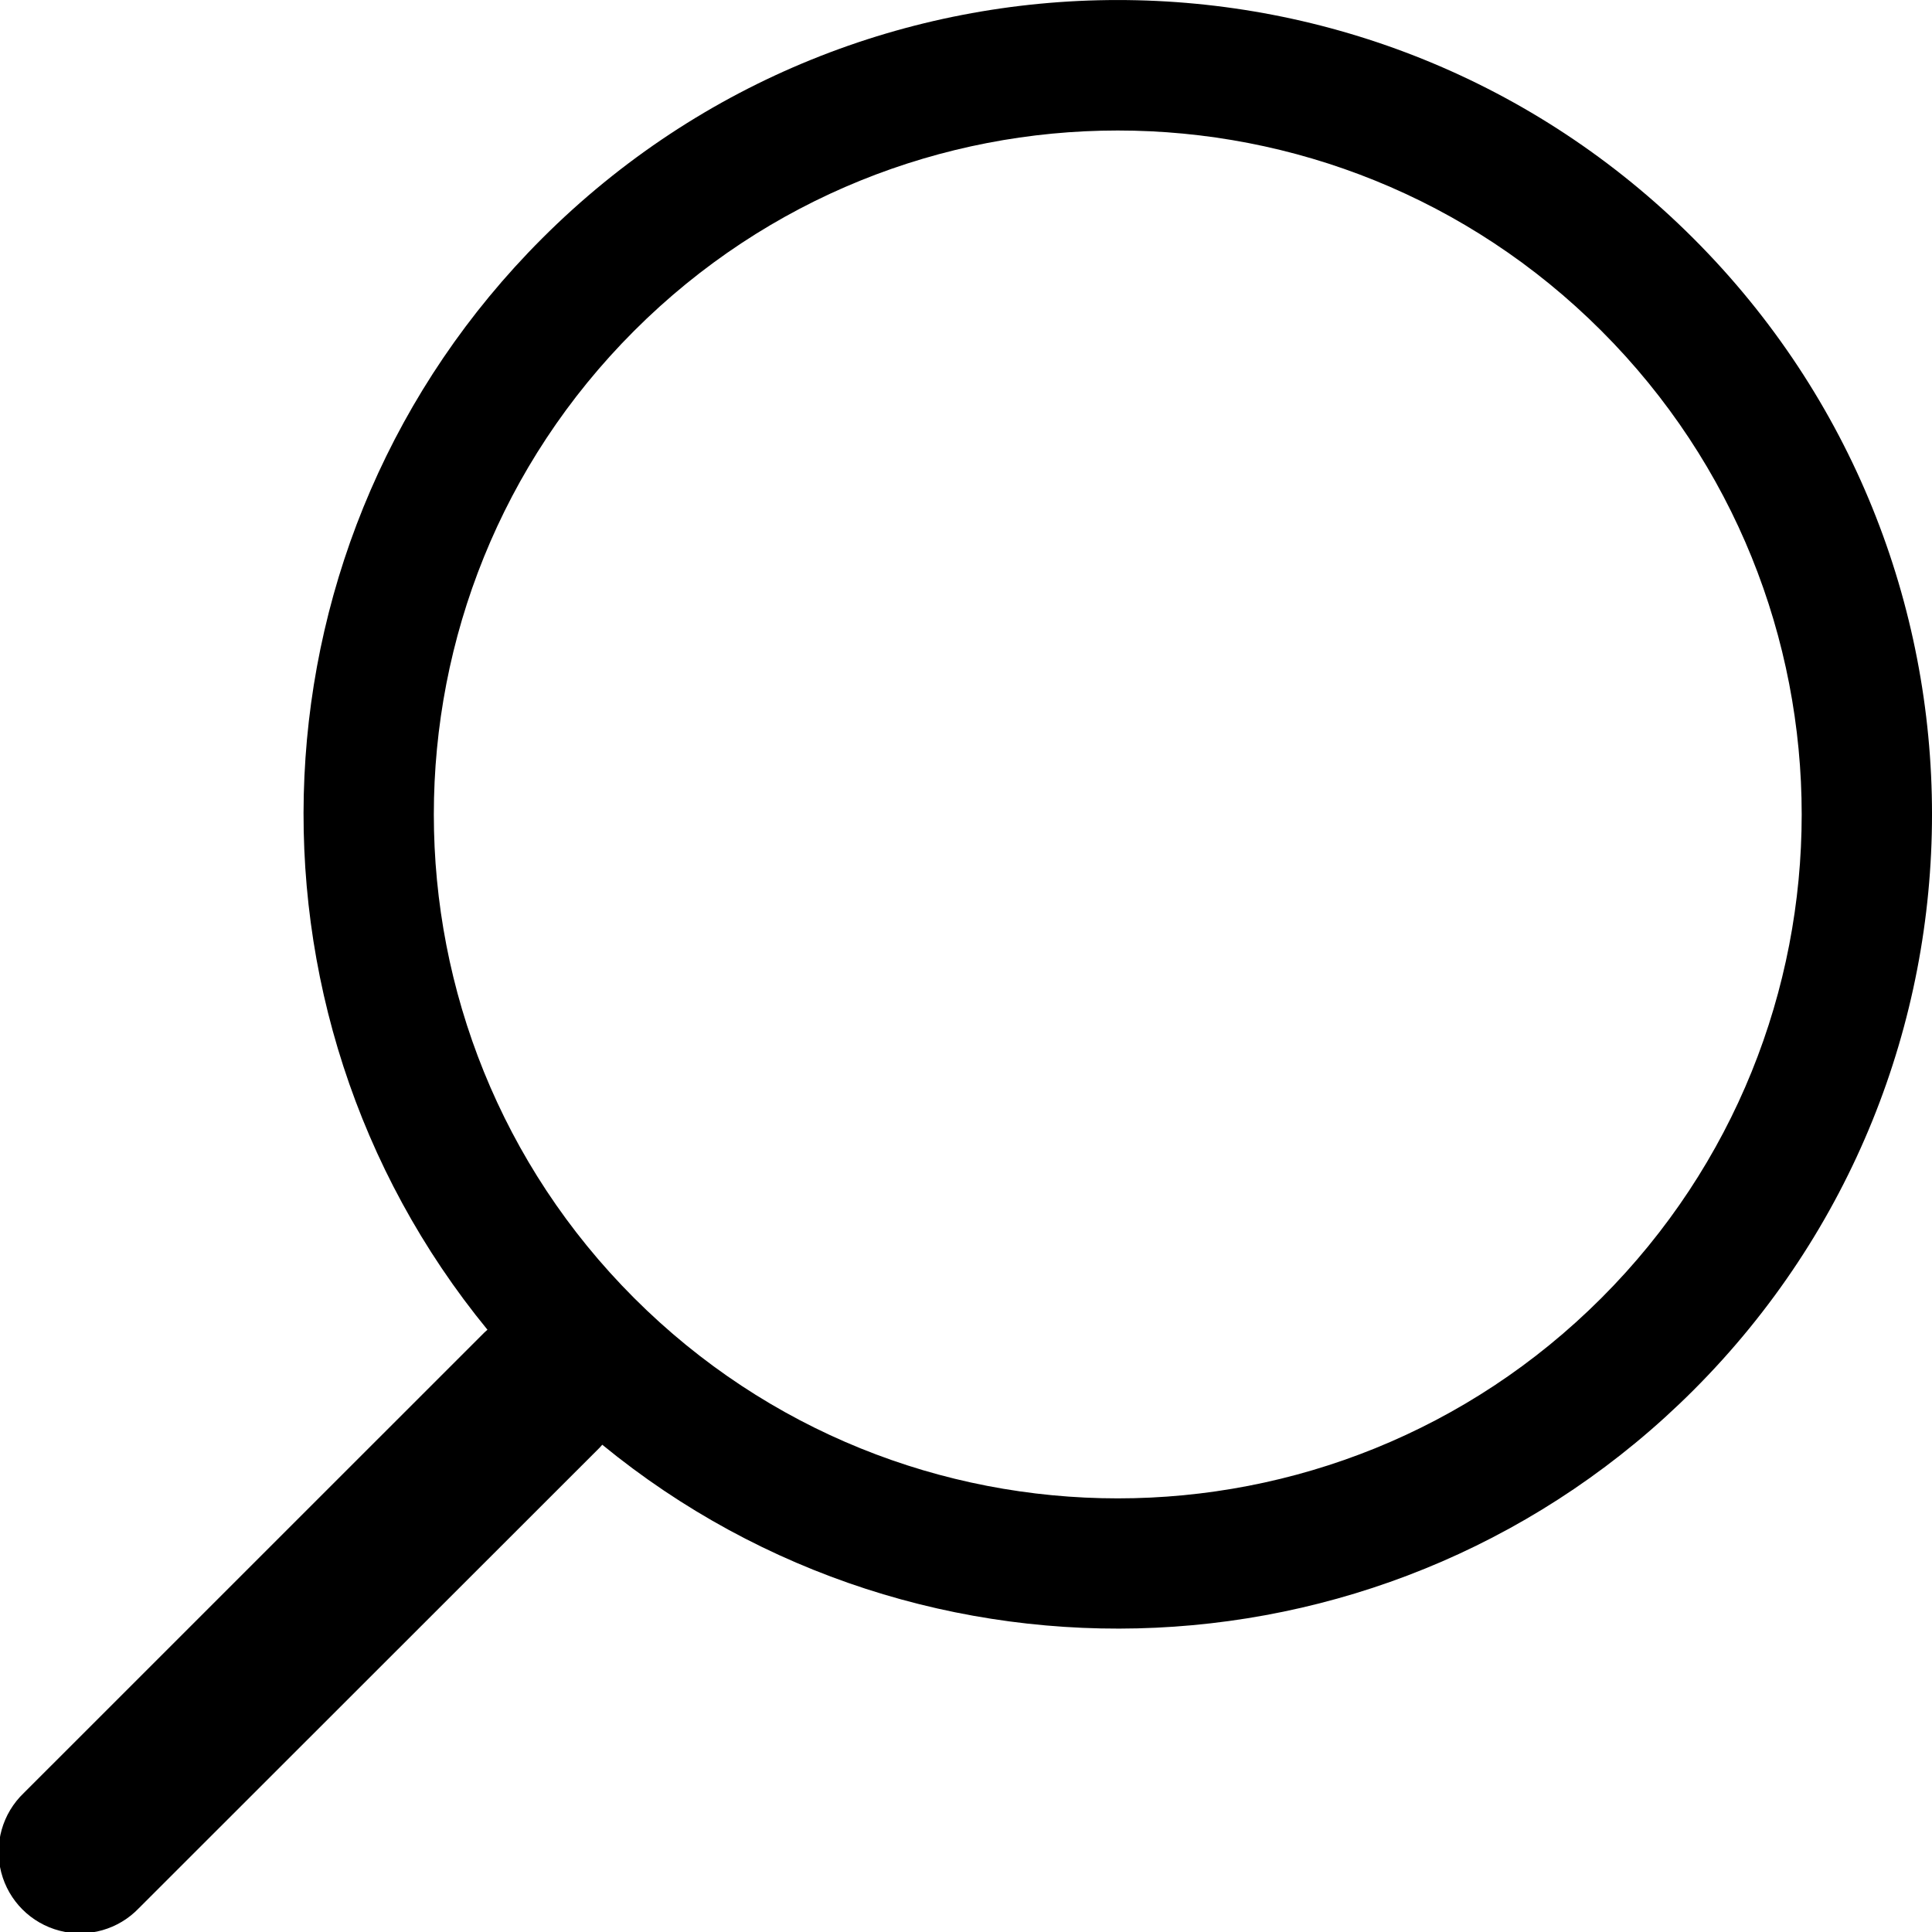
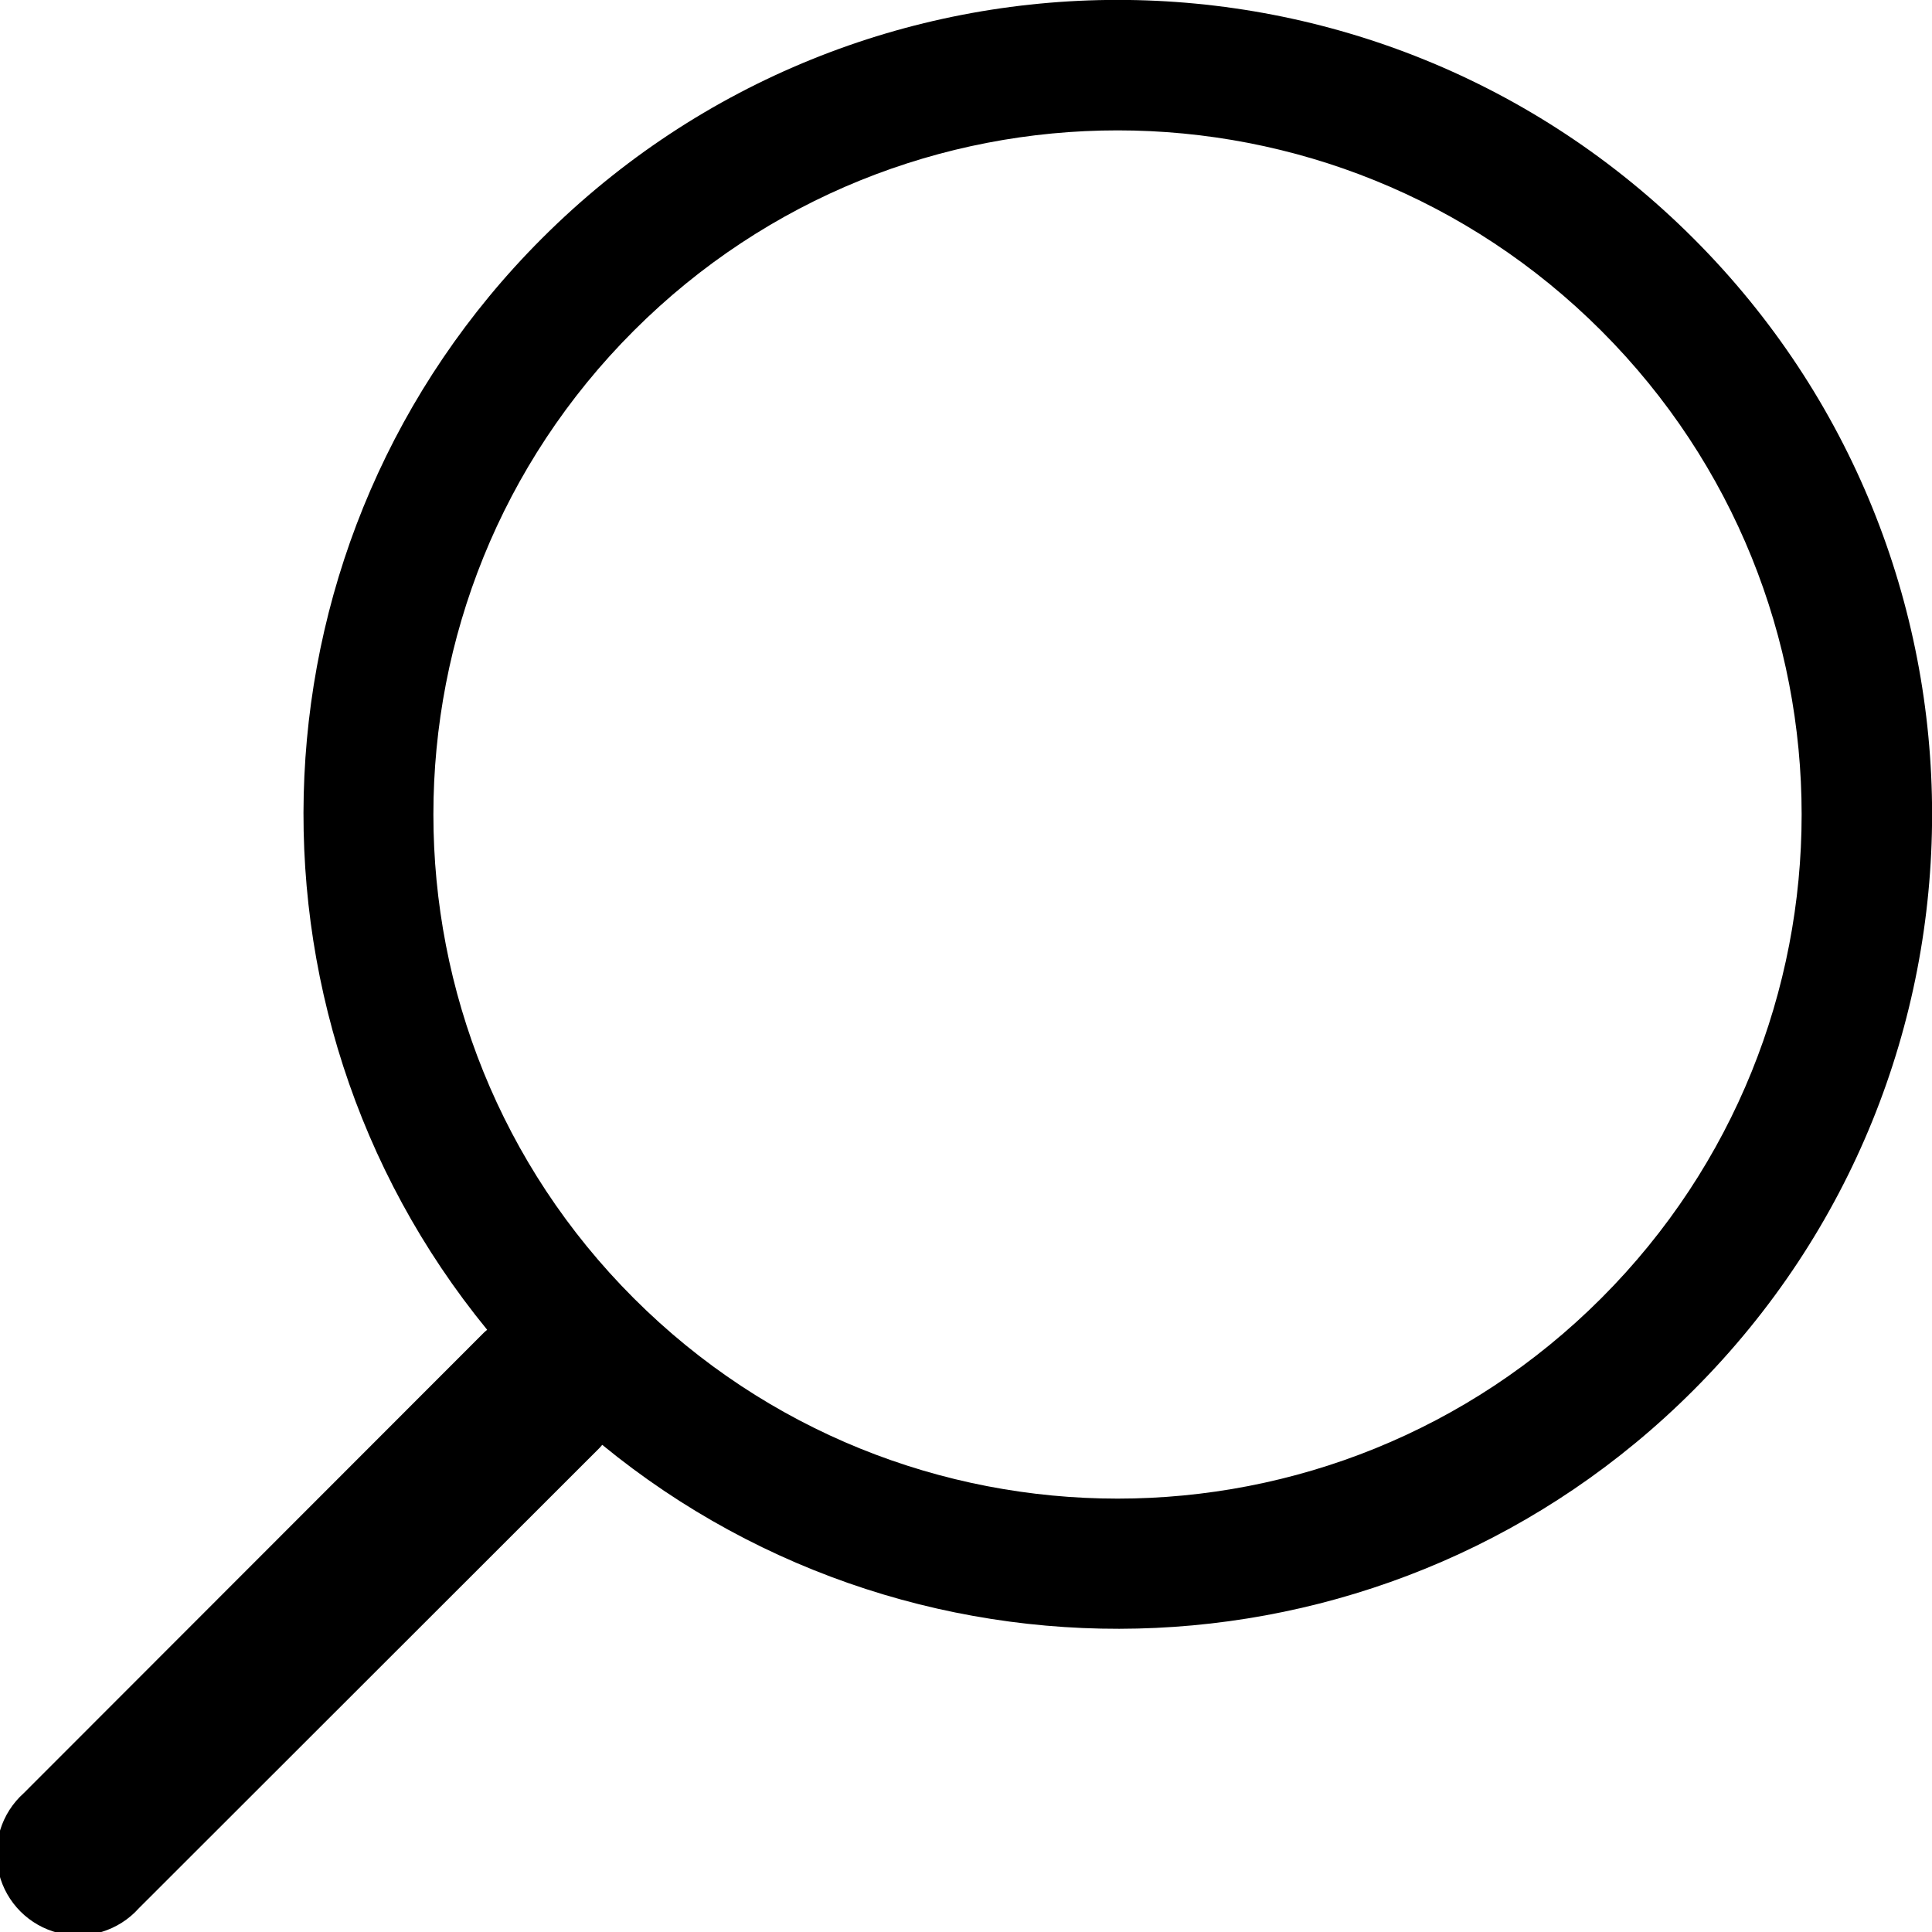
- <svg xmlns="http://www.w3.org/2000/svg" id="Layer_1" data-name="Layer 1" viewBox="0 0 512 512">
-   <path d="M448.8,63.21c-84.27-84.27-220.9-84.27-305.16,0-79.13,79.13-83.95,204.42-14.46,289.18-0.26.24-.54,0.46-0.79,0.71L6.32,475.15a21.58,21.58,0,1,0,30.51,30.51l122.07-122c0.25-.25.48-0.53,0.71-0.79,84.76,69.48,210.06,64.66,289.19-14.47C533.07,284.1,533.07,147.48,448.8,63.21ZM424.38,344a181.25,181.25,0,1,1,0-256.33A181.25,181.25,0,0,1,424.38,344Z" />
+ <svg xmlns="http://www.w3.org/2000/svg" width="512" height="512" viewBox="0 0 512 512">
+   <path d="M448.8,63.2c-84.3-84.3-220.9-84.3-305.2,0-79.1,79.1-83.9,204.4-14.5,289.2l-0.8.7L6.3,475.2a21.6,21.6,0,1,0,30.5,30.5l122.1-122,0.7-.8c84.8,69.5,210.1,64.7,289.2-14.5C533.1,284.1,533.1,147.5,448.8,63.2ZM424.4,344a181.3,181.3,0,1,1,0-256.3A181.3,181.3,0,0,1,424.4,344Z" />
</svg>
